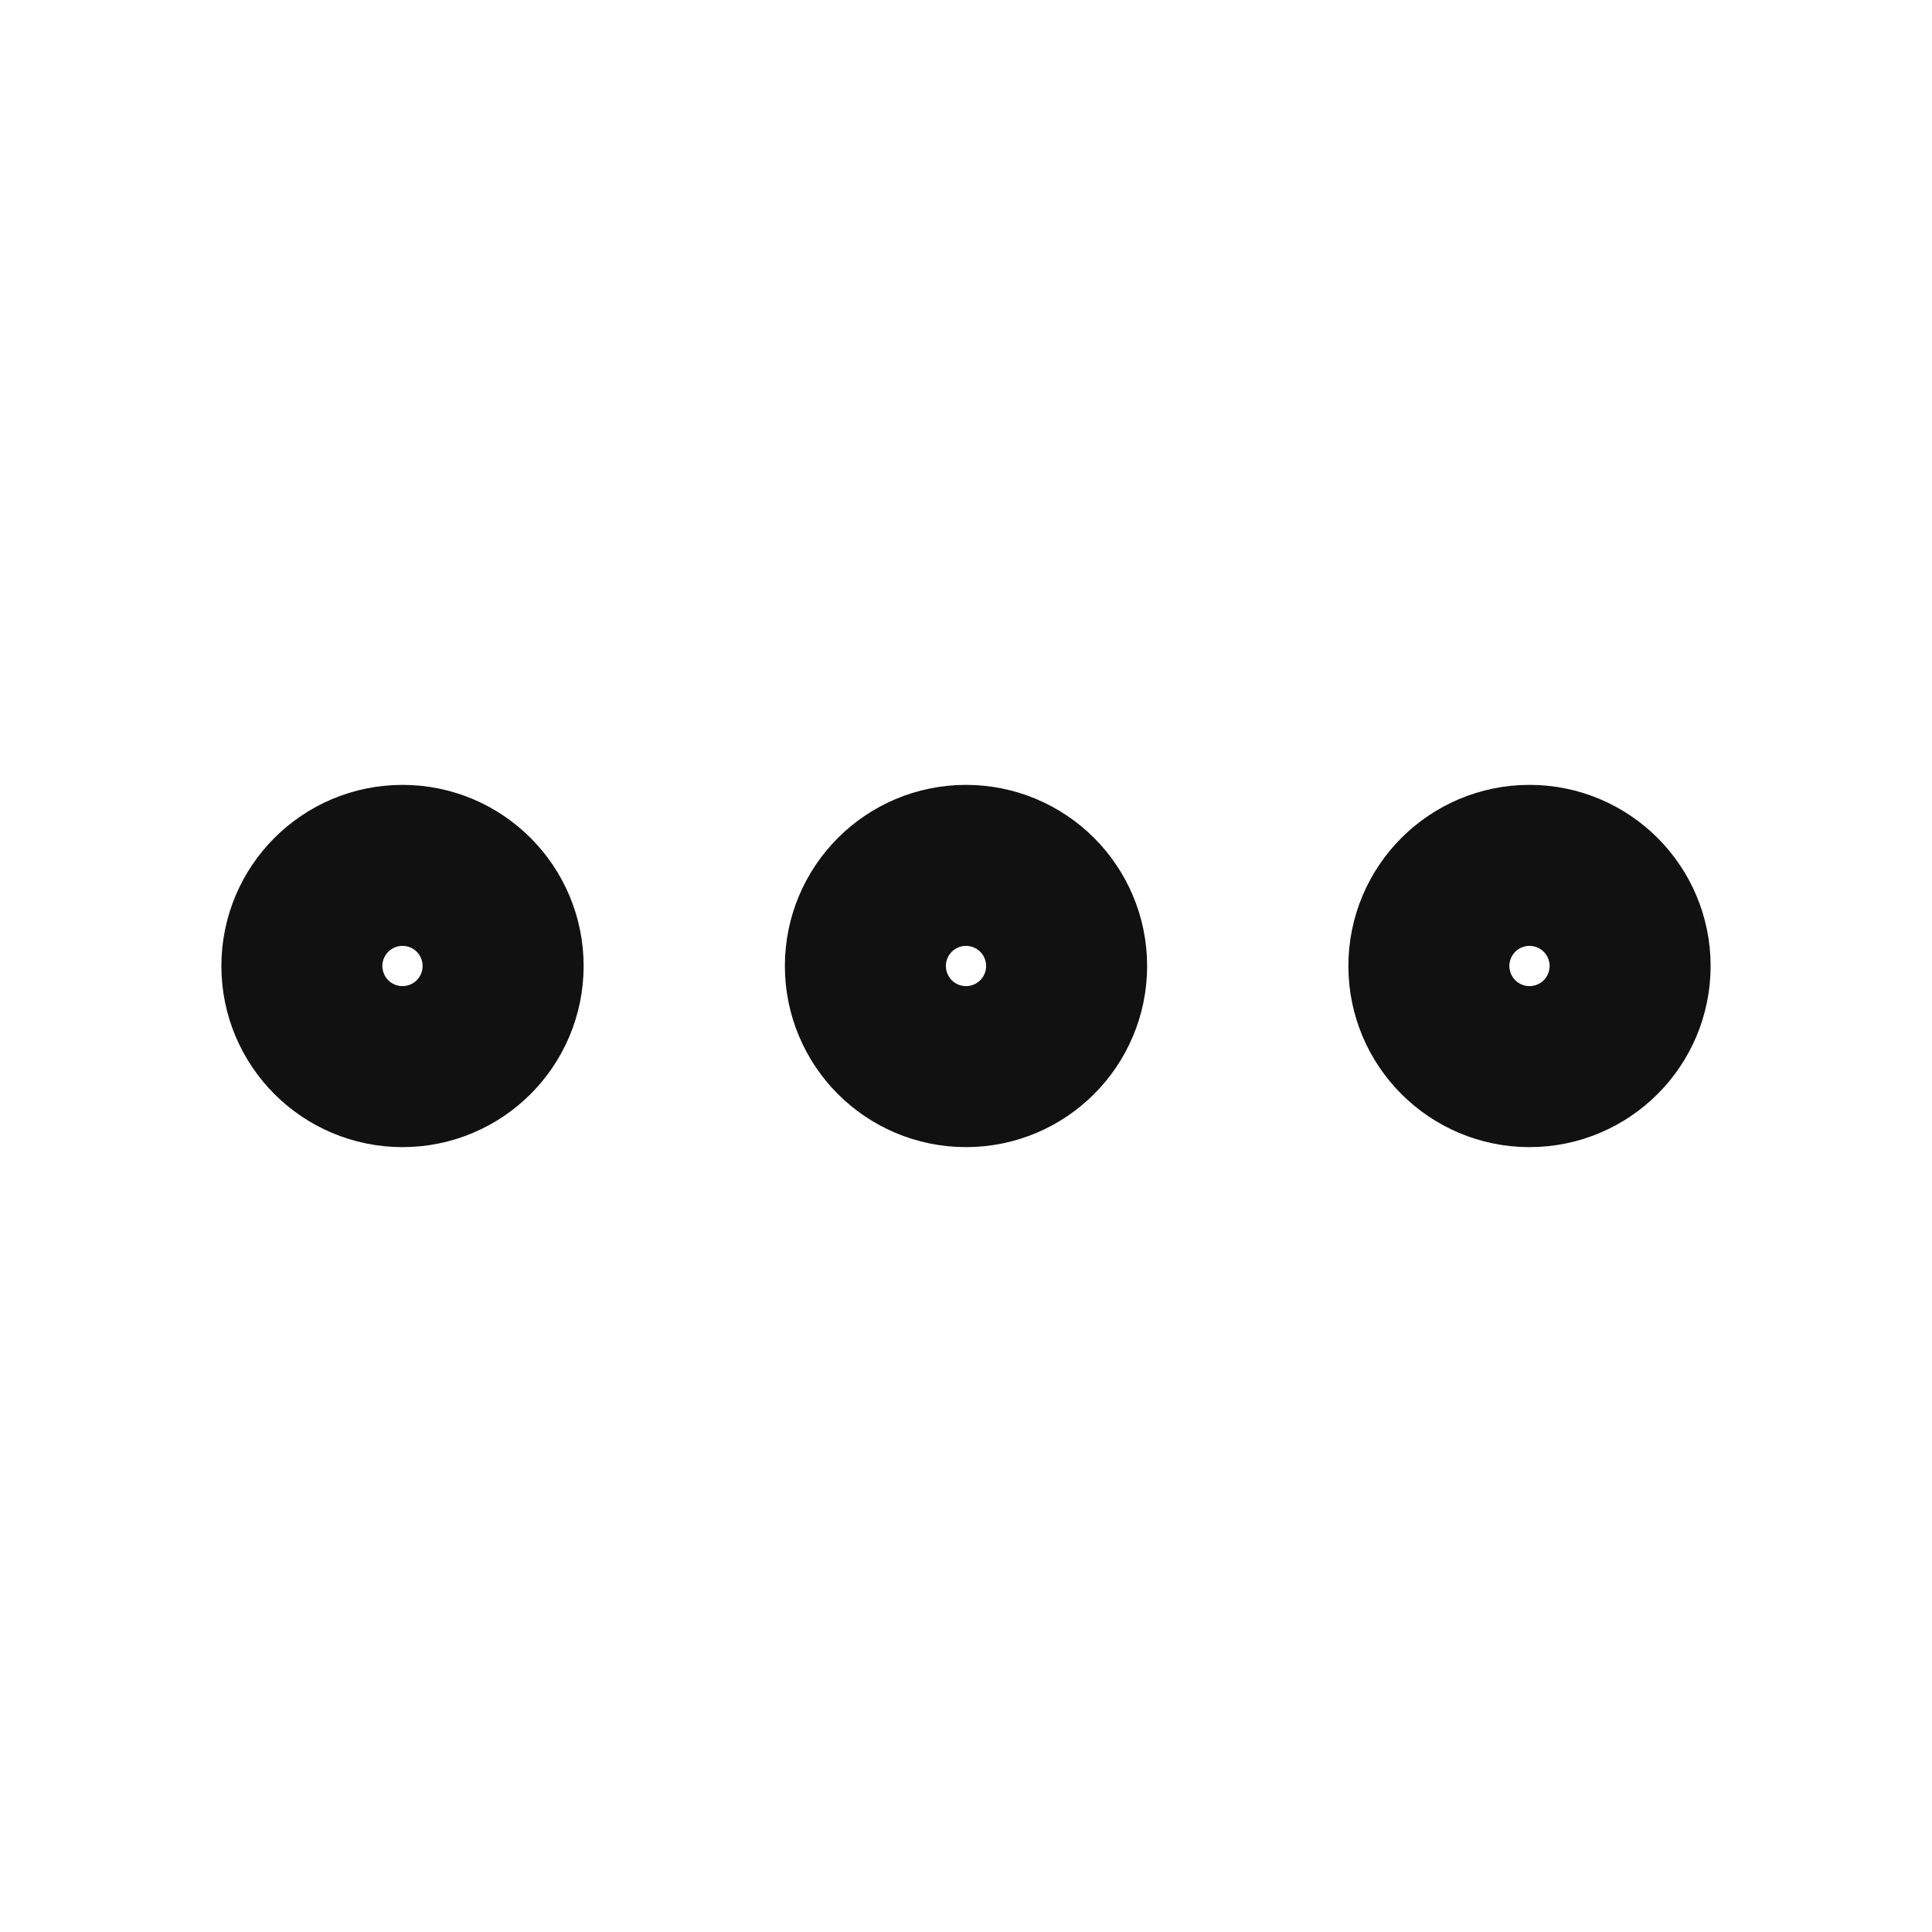
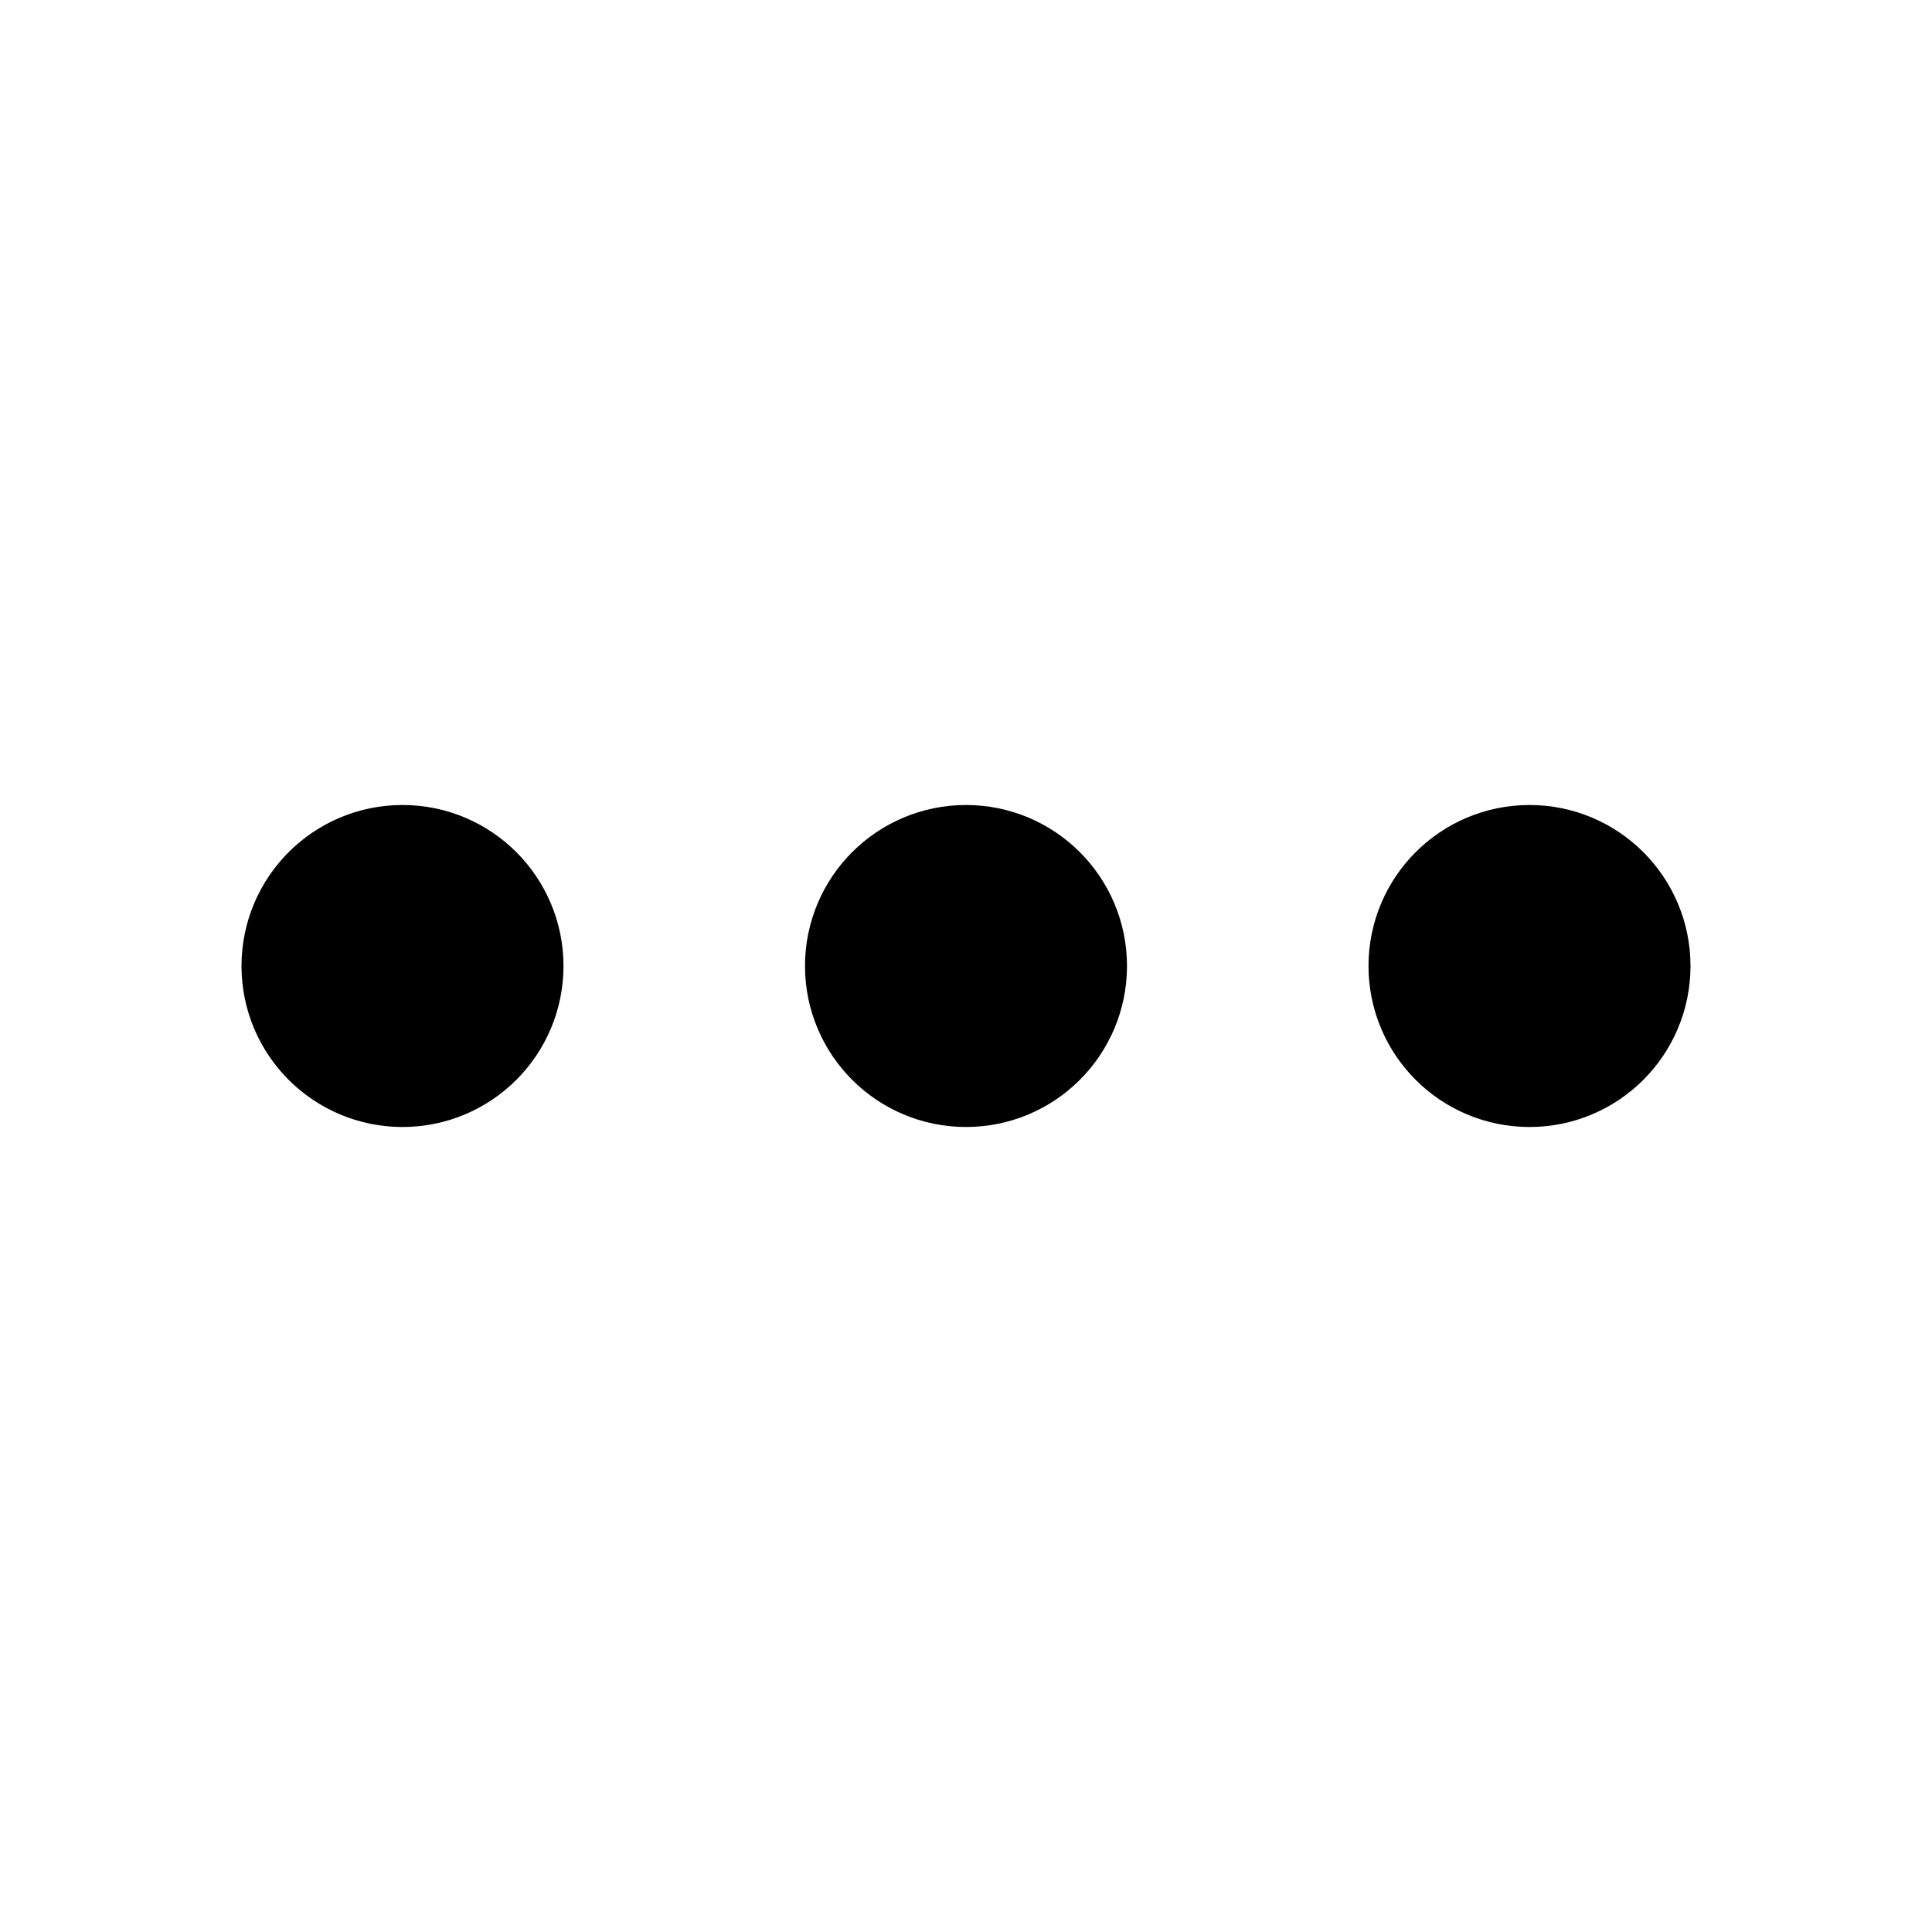
- <svg xmlns="http://www.w3.org/2000/svg" width="24" height="24" viewBox="0 0 24 24" fill="none" stroke="#111111" stroke-width="2.5" stroke-linecap="round" stroke-linejoin="round">
-   <circle cx="5" cy="12" r="1" />
+ <svg xmlns="http://www.w3.org/2000/svg" width="24" height="24" viewBox="0 0 24 24" fill="none" stroke="currentColor" stroke-width="2" stroke-linecap="round" stroke-linejoin="round" class="lucide lucide-ellipsis-icon lucide-ellipsis">
  <circle cx="12" cy="12" r="1" />
  <circle cx="19" cy="12" r="1" />
+   <circle cx="5" cy="12" r="1" />
</svg>
